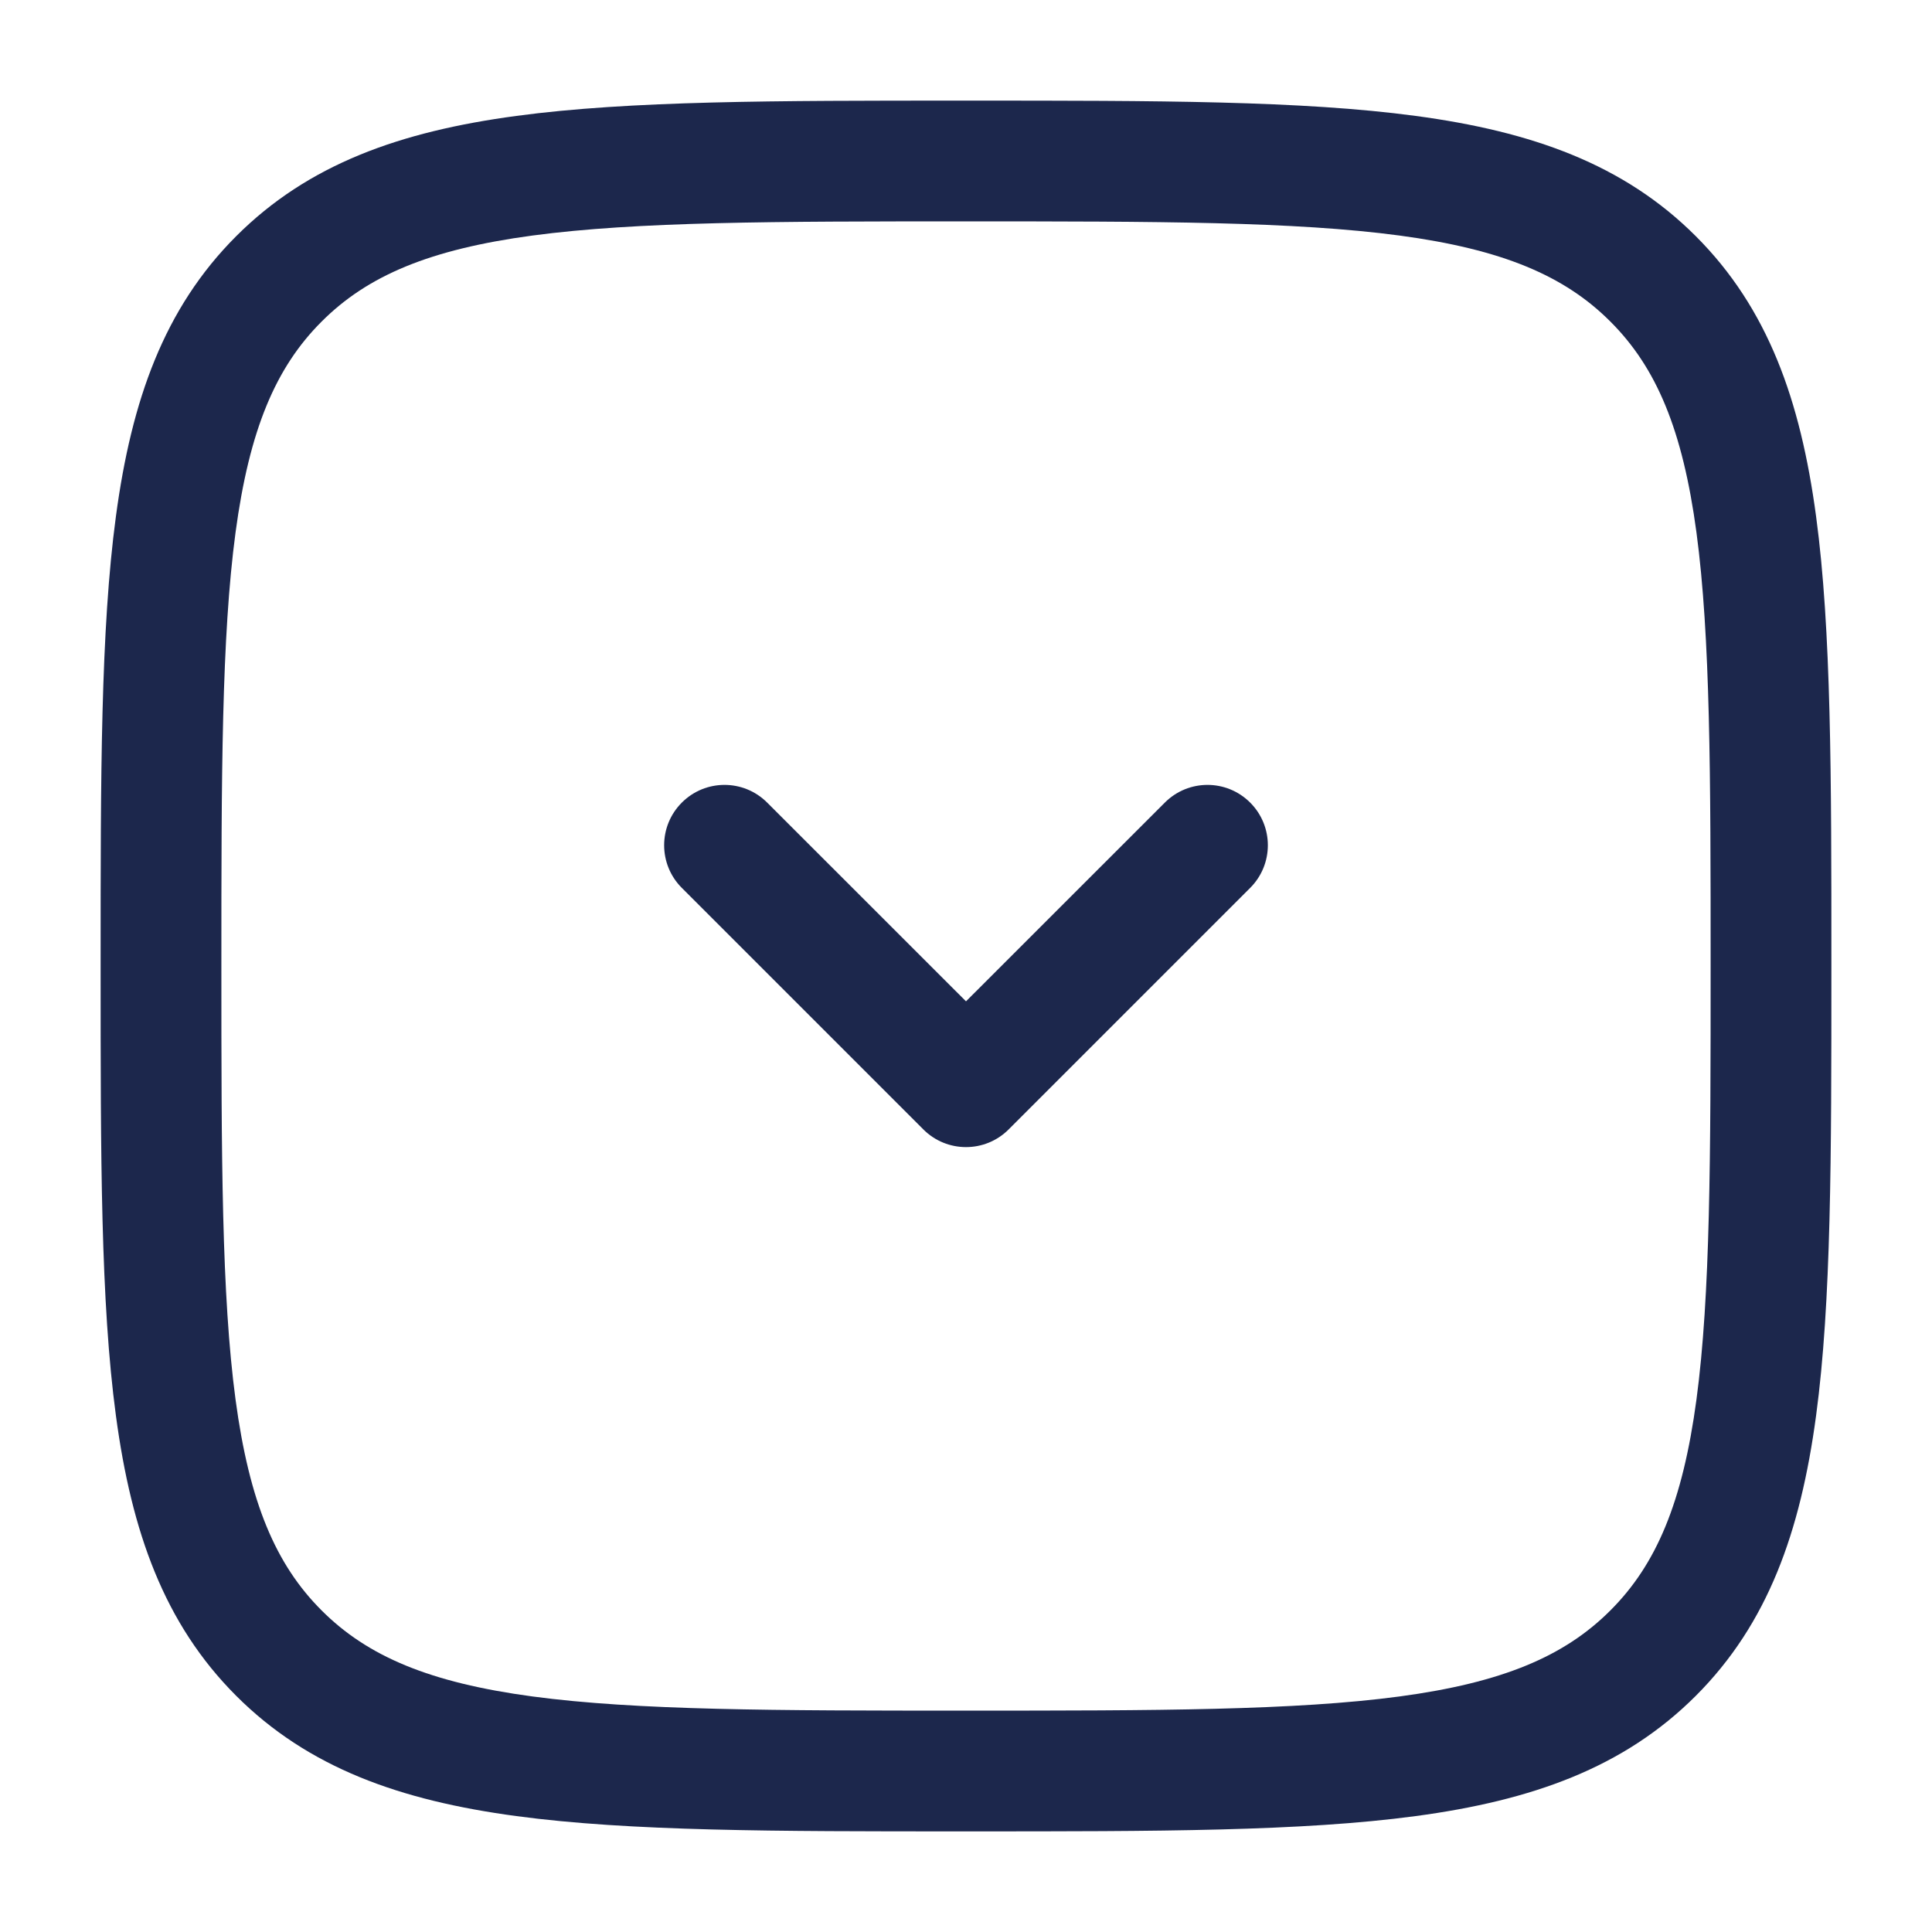
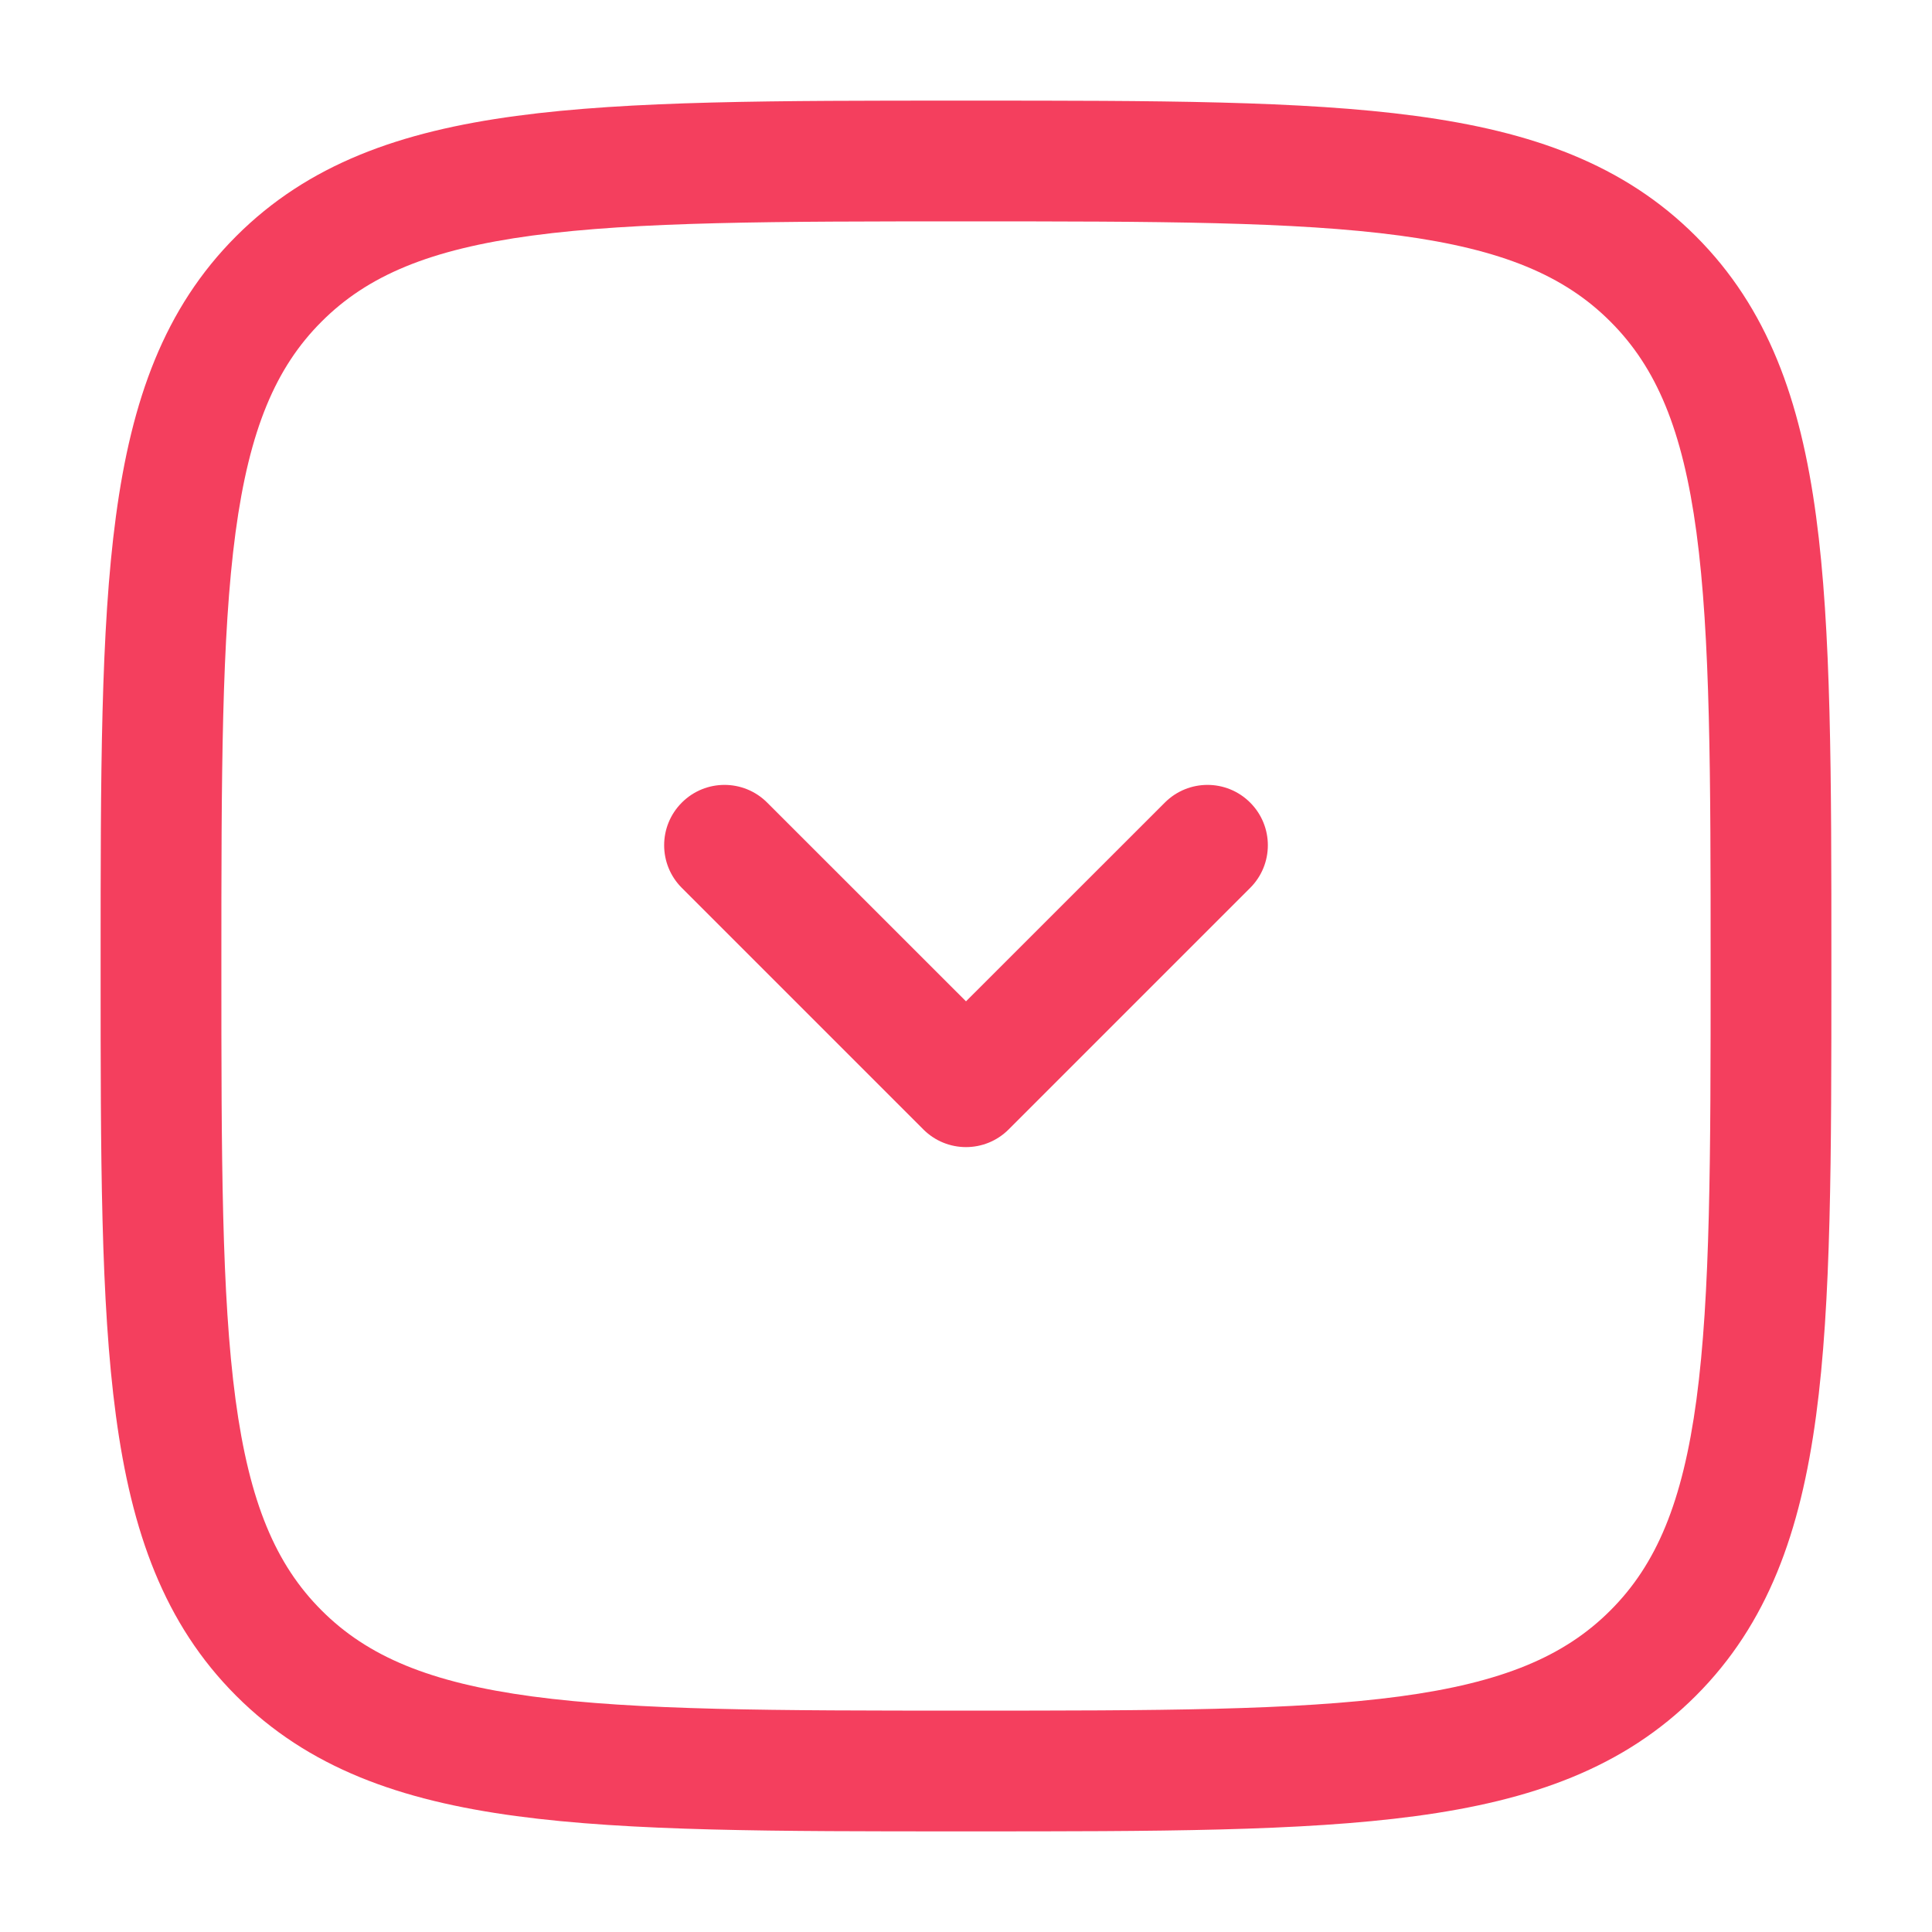
<svg xmlns="http://www.w3.org/2000/svg" width="24" height="24" viewBox="0 0 24 24" fill="none">
-   <path fill-rule="evenodd" clip-rule="evenodd" d="M11.943 1.25H12.057C14.366 1.25 16.175 1.25 17.586 1.44C19.031 1.634 20.171 2.039 21.066 2.934C21.961 3.829 22.366 4.969 22.56 6.414C22.75 7.825 22.75 9.634 22.75 11.943V12.057C22.75 14.366 22.75 16.175 22.56 17.586C22.366 19.031 21.961 20.171 21.066 21.066C20.171 21.961 19.031 22.366 17.586 22.56C16.175 22.75 14.366 22.75 12.057 22.75H11.943C9.634 22.75 7.825 22.75 6.414 22.56C4.969 22.366 3.829 21.961 2.934 21.066C2.039 20.171 1.634 19.031 1.44 17.586C1.25 16.175 1.25 14.366 1.25 12.057V11.943C1.25 9.634 1.25 7.825 1.44 6.414C1.634 4.969 2.039 3.829 2.934 2.934C3.829 2.039 4.969 1.634 6.414 1.44C7.825 1.25 9.634 1.25 11.943 1.25ZM6.614 2.926C5.335 3.098 4.564 3.425 3.995 3.995C3.425 4.564 3.098 5.335 2.926 6.614C2.752 7.914 2.75 9.622 2.75 12C2.75 14.378 2.752 16.086 2.926 17.386C3.098 18.665 3.425 19.436 3.995 20.005C4.564 20.575 5.335 20.902 6.614 21.074C7.914 21.248 9.622 21.25 12 21.25C14.378 21.25 16.086 21.248 17.386 21.074C18.665 20.902 19.436 20.575 20.005 20.005C20.575 19.436 20.902 18.665 21.074 17.386C21.248 16.086 21.25 14.378 21.25 12C21.25 9.622 21.248 7.914 21.074 6.614C20.902 5.335 20.575 4.564 20.005 3.995C19.436 3.425 18.665 3.098 17.386 2.926C16.086 2.752 14.378 2.75 12 2.75C9.622 2.75 7.914 2.752 6.614 2.926ZM8.47 9.97C8.763 9.677 9.237 9.677 9.53 9.97L12 12.439L14.47 9.97C14.763 9.677 15.237 9.677 15.53 9.97C15.823 10.263 15.823 10.737 15.53 11.03L12.53 14.03C12.237 14.323 11.763 14.323 11.47 14.03L8.47 11.03C8.177 10.737 8.177 10.263 8.47 9.97Z" fill="#1C274C" />
+   <path fill-rule="evenodd" clip-rule="evenodd" d="M11.943 1.25H12.057C14.366 1.25 16.175 1.25 17.586 1.44C19.031 1.634 20.171 2.039 21.066 2.934C21.961 3.829 22.366 4.969 22.56 6.414C22.75 7.825 22.75 9.634 22.75 11.943V12.057C22.75 14.366 22.75 16.175 22.56 17.586C22.366 19.031 21.961 20.171 21.066 21.066C20.171 21.961 19.031 22.366 17.586 22.56C16.175 22.75 14.366 22.75 12.057 22.75H11.943C9.634 22.75 7.825 22.75 6.414 22.56C4.969 22.366 3.829 21.961 2.934 21.066C2.039 20.171 1.634 19.031 1.44 17.586C1.25 16.175 1.25 14.366 1.25 12.057V11.943C1.25 9.634 1.25 7.825 1.44 6.414C1.634 4.969 2.039 3.829 2.934 2.934C3.829 2.039 4.969 1.634 6.414 1.44C7.825 1.25 9.634 1.25 11.943 1.25ZM6.614 2.926C5.335 3.098 4.564 3.425 3.995 3.995C3.425 4.564 3.098 5.335 2.926 6.614C2.752 7.914 2.75 9.622 2.75 12C2.75 14.378 2.752 16.086 2.926 17.386C3.098 18.665 3.425 19.436 3.995 20.005C4.564 20.575 5.335 20.902 6.614 21.074C7.914 21.248 9.622 21.25 12 21.25C14.378 21.25 16.086 21.248 17.386 21.074C18.665 20.902 19.436 20.575 20.005 20.005C20.575 19.436 20.902 18.665 21.074 17.386C21.248 16.086 21.25 14.378 21.25 12C21.25 9.622 21.248 7.914 21.074 6.614C20.902 5.335 20.575 4.564 20.005 3.995C19.436 3.425 18.665 3.098 17.386 2.926C16.086 2.752 14.378 2.75 12 2.75C9.622 2.75 7.914 2.752 6.614 2.926ZM8.47 9.97C8.763 9.677 9.237 9.677 9.53 9.97L12 12.439L14.47 9.97C14.763 9.677 15.237 9.677 15.53 9.97C15.823 10.263 15.823 10.737 15.53 11.03L12.53 14.03C12.237 14.323 11.763 14.323 11.47 14.03L8.47 11.03C8.177 10.737 8.177 10.263 8.47 9.97Z" fill="#f43f5e" />
</svg>
